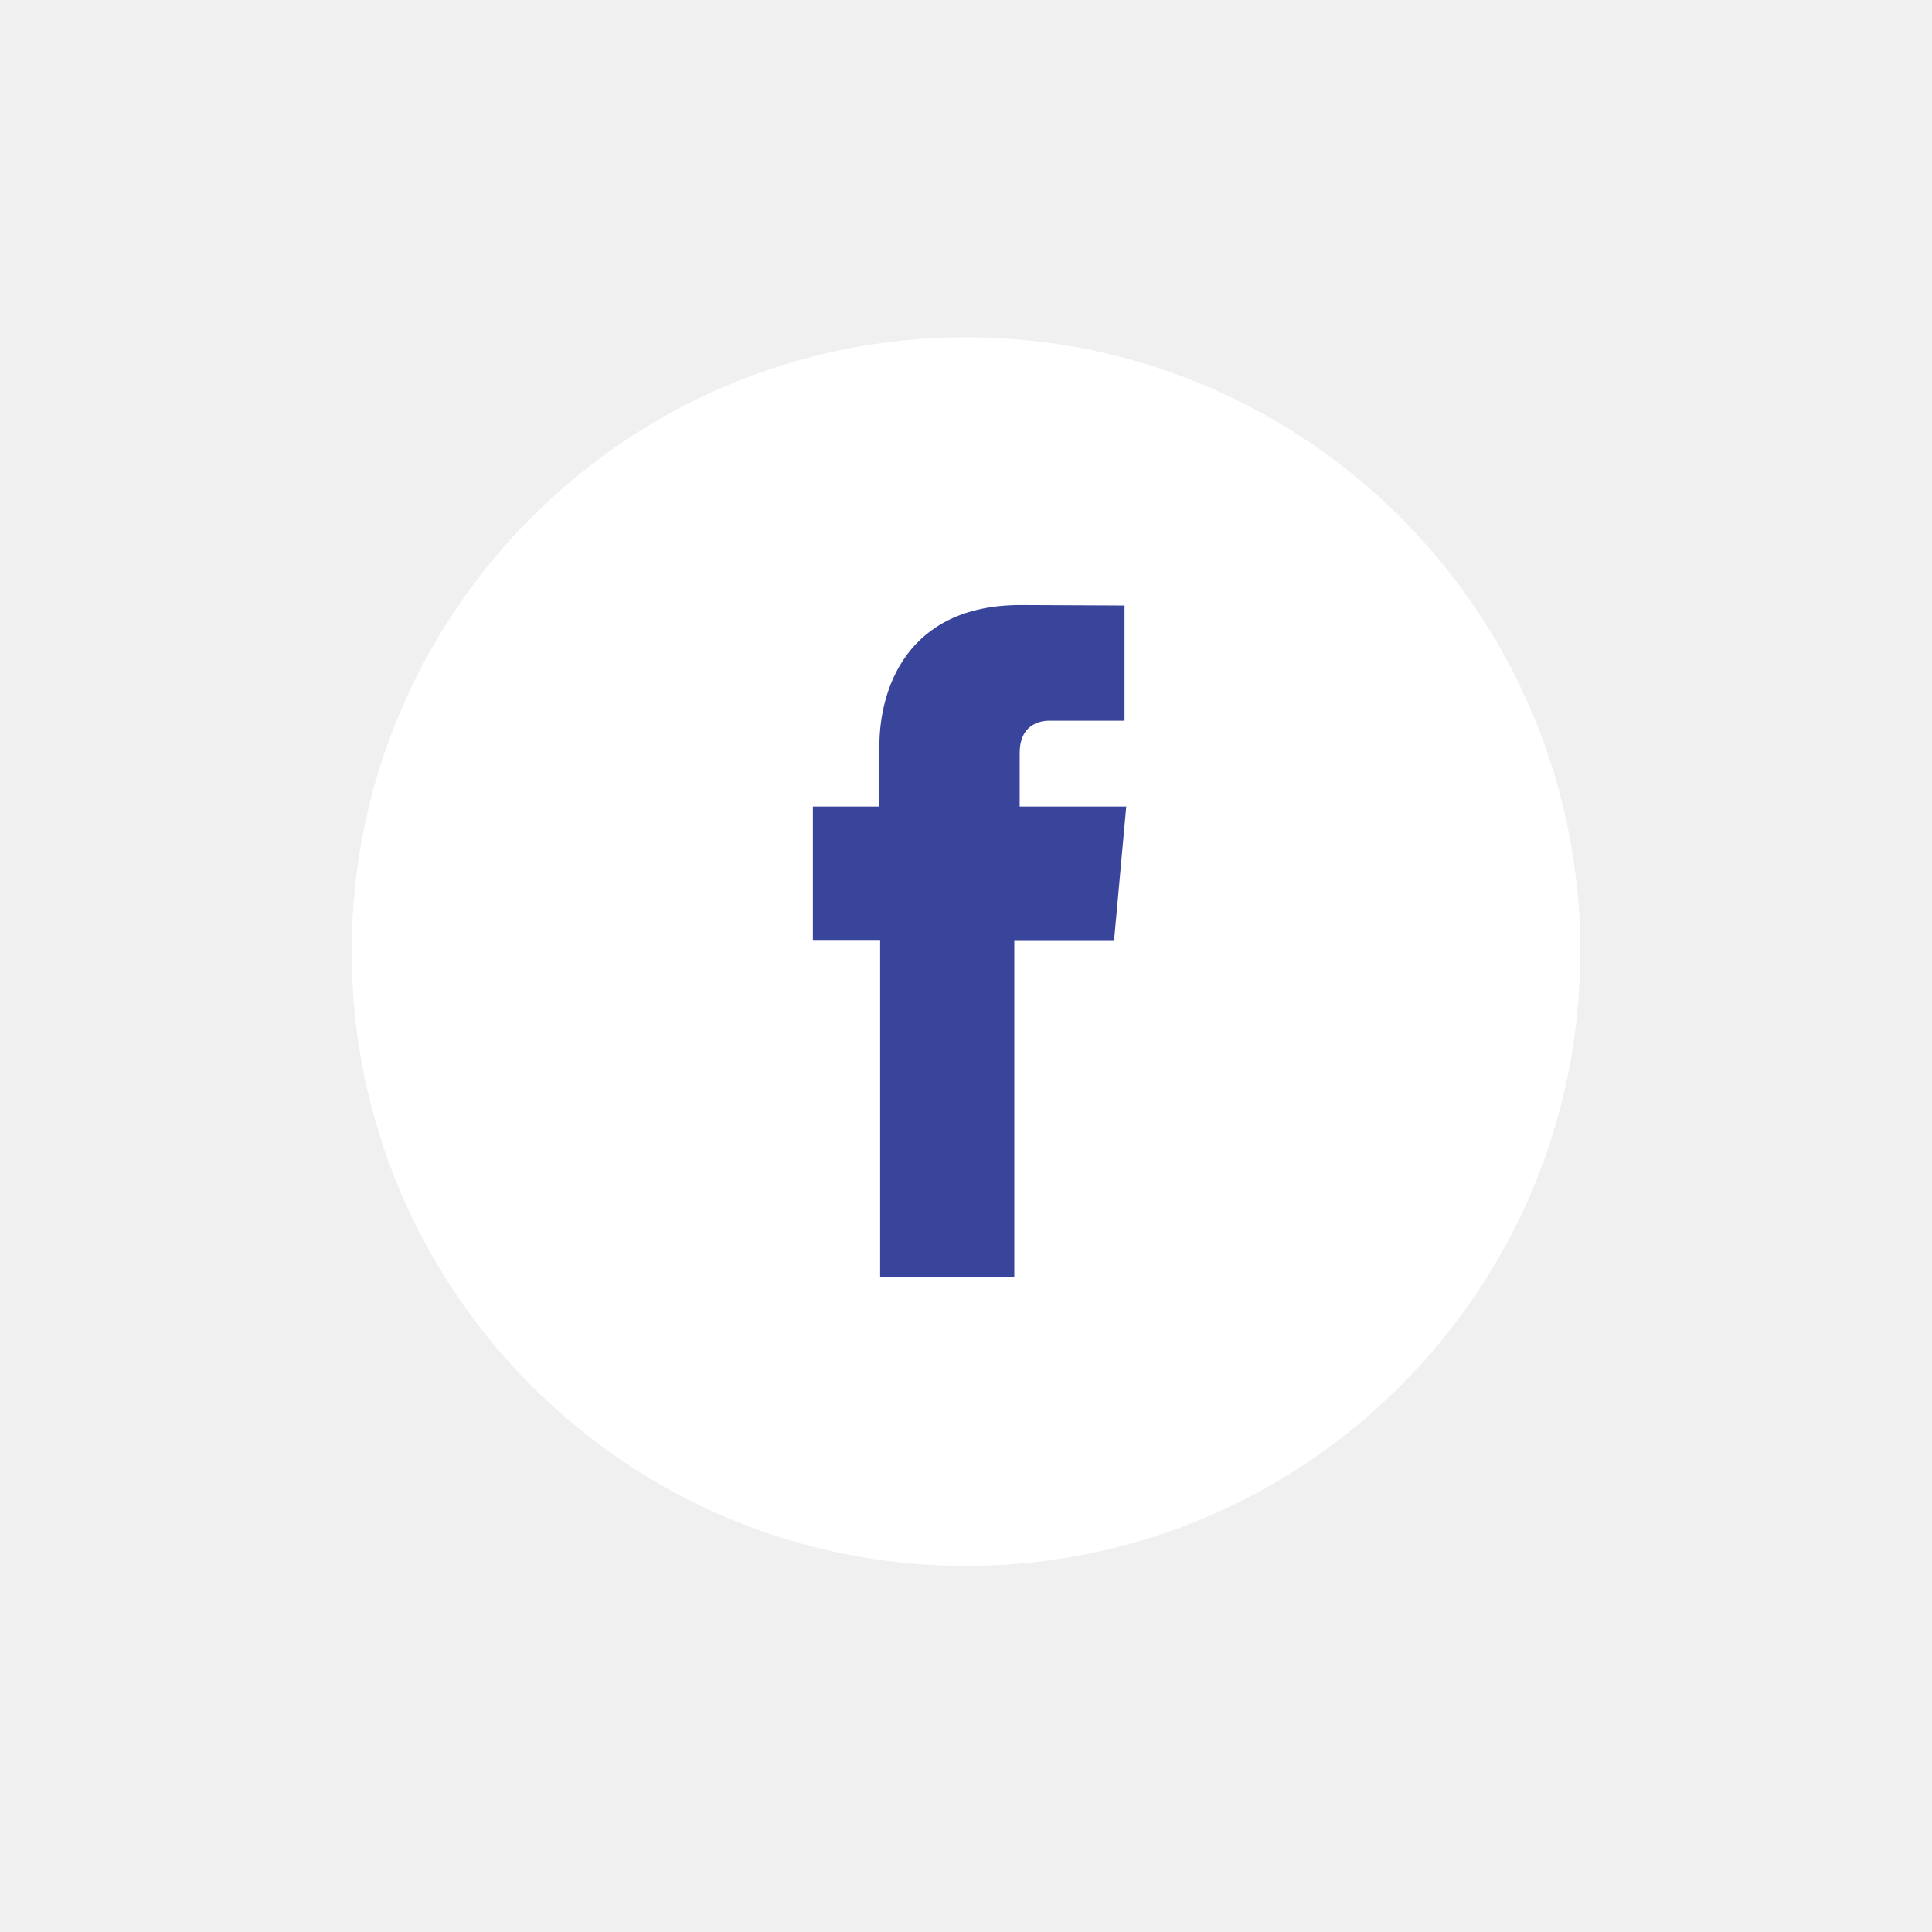
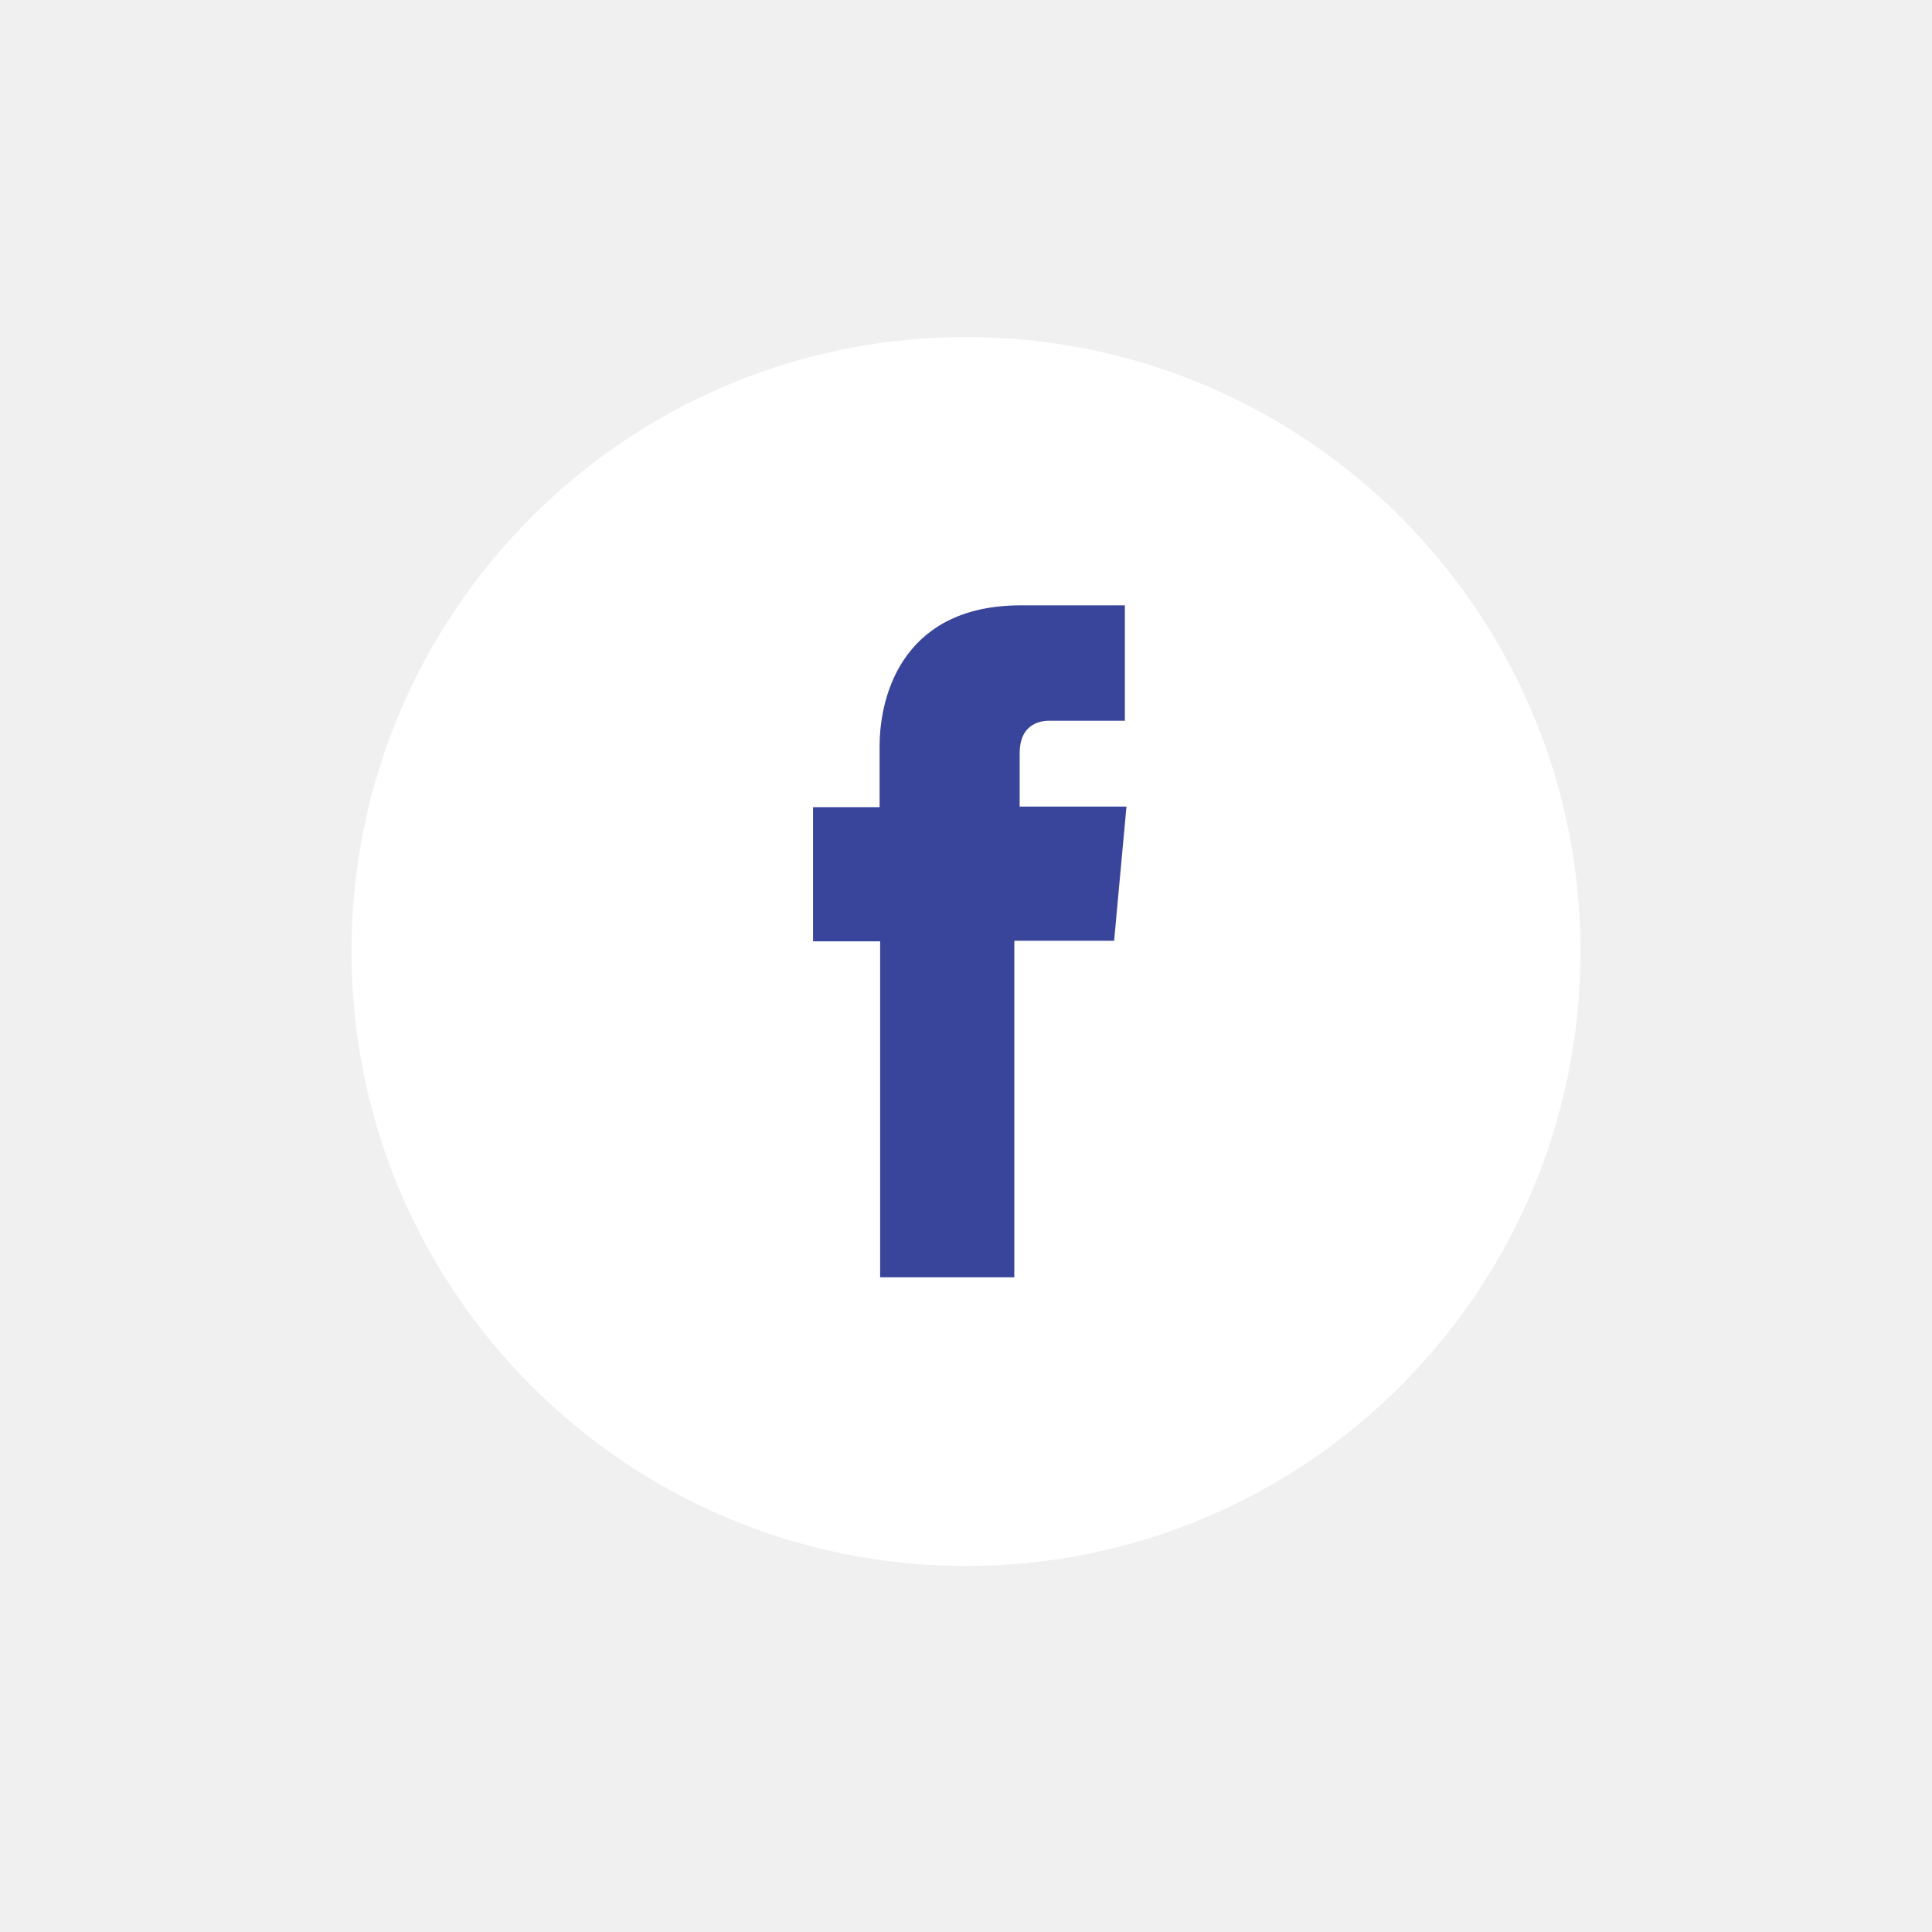
- <svg xmlns="http://www.w3.org/2000/svg" id="Layer_1" width="360" height="360" viewBox="0 0 360 360">
-   <defs>
-     <style>.cls-1{fill:#fff}.cls-2{fill:#39449b}</style>
-   </defs>
-   <circle cx="180" cy="177.32" r="114.47" class="cls-1" />
-   <path id="_Path_" d="M190 150.29v-10c0-4.88 3.25-6 5.54-6h14v-21.46l-19.34-.09c-21.46 0-26.34 16-26.34 26.24v11.31h-12.39v25H164v62.61h25v-62.58h18.58l.9-9.83 1.38-15.2z" class="cls-2" />
+ <svg xmlns="http://www.w3.org/2000/svg" width="5in" height="5in" viewBox="0 0 360 360">
+   <circle cx="180" cy="177.3" r="114.5" fill="#fff" />
+   <path fill="#39449b" d="M190 150.3v-10c0-4.9 3.2-6 5.5-6h14.1v-21.5h-19.4c-21.4 0-26.3 16-26.3 26.3v11.3h-12.4v25H164V238h25v-62.7h18.6l.9-9.8 1.4-15.2z" />
</svg>
